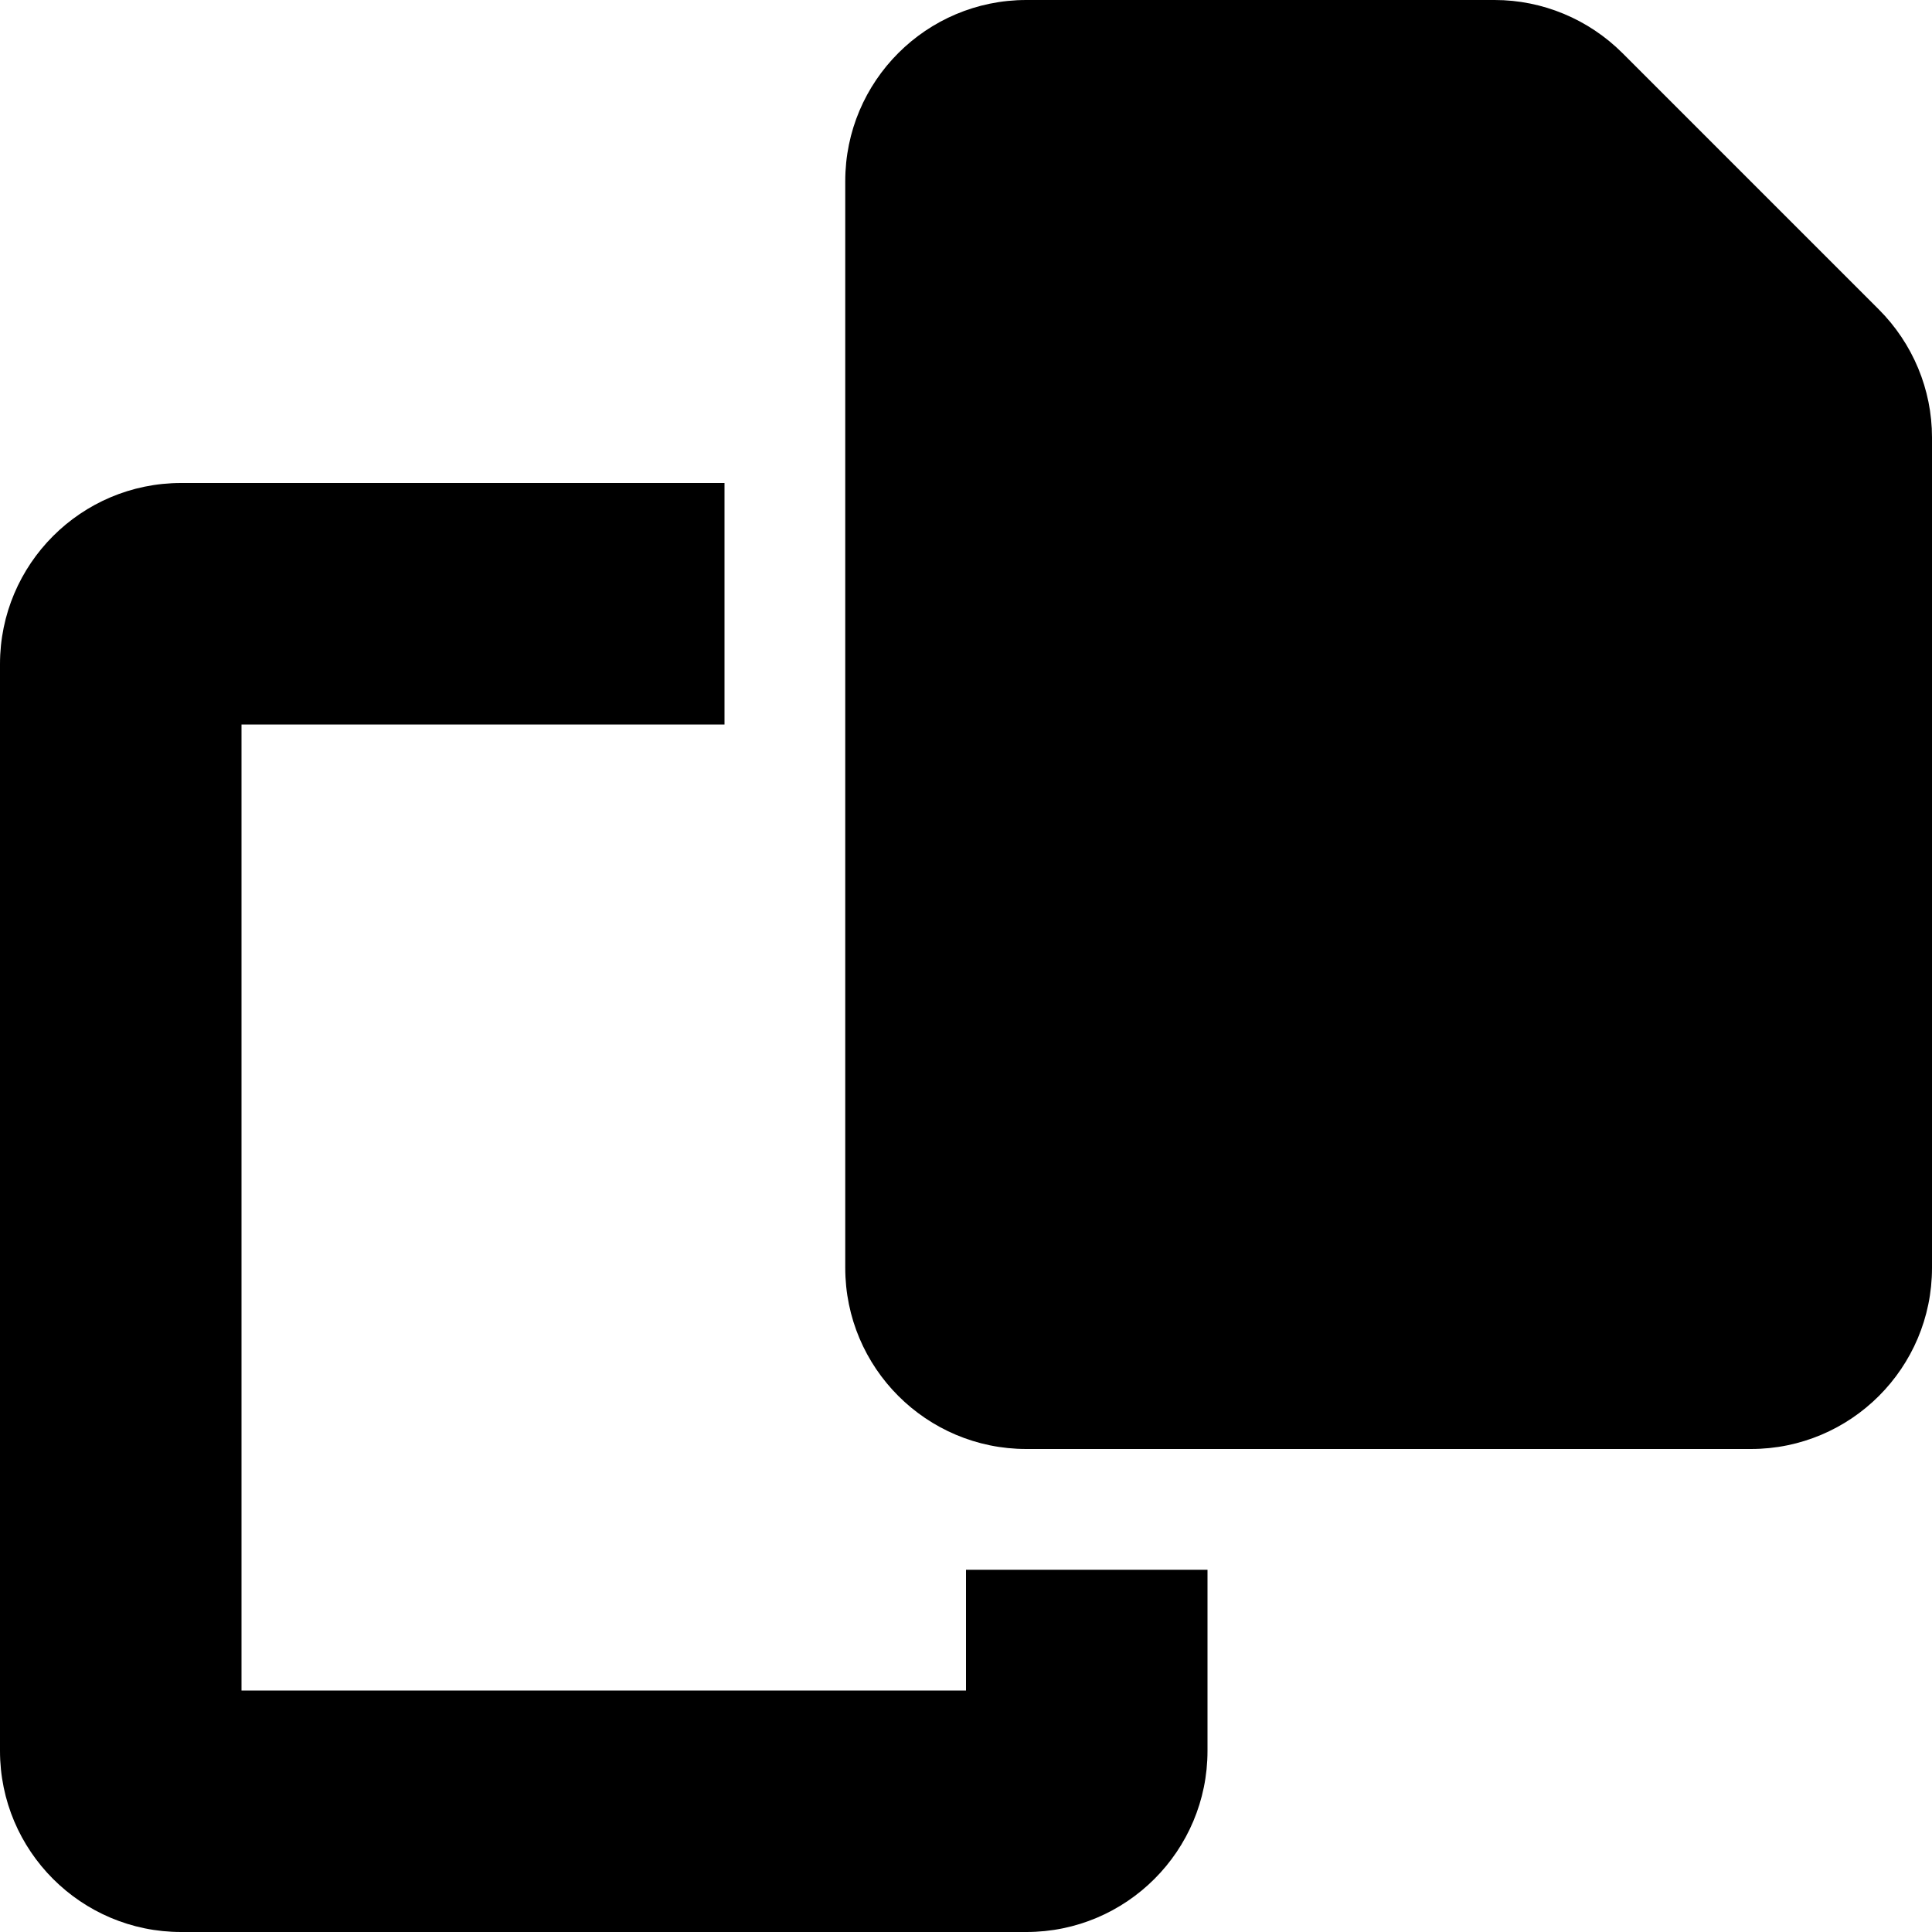
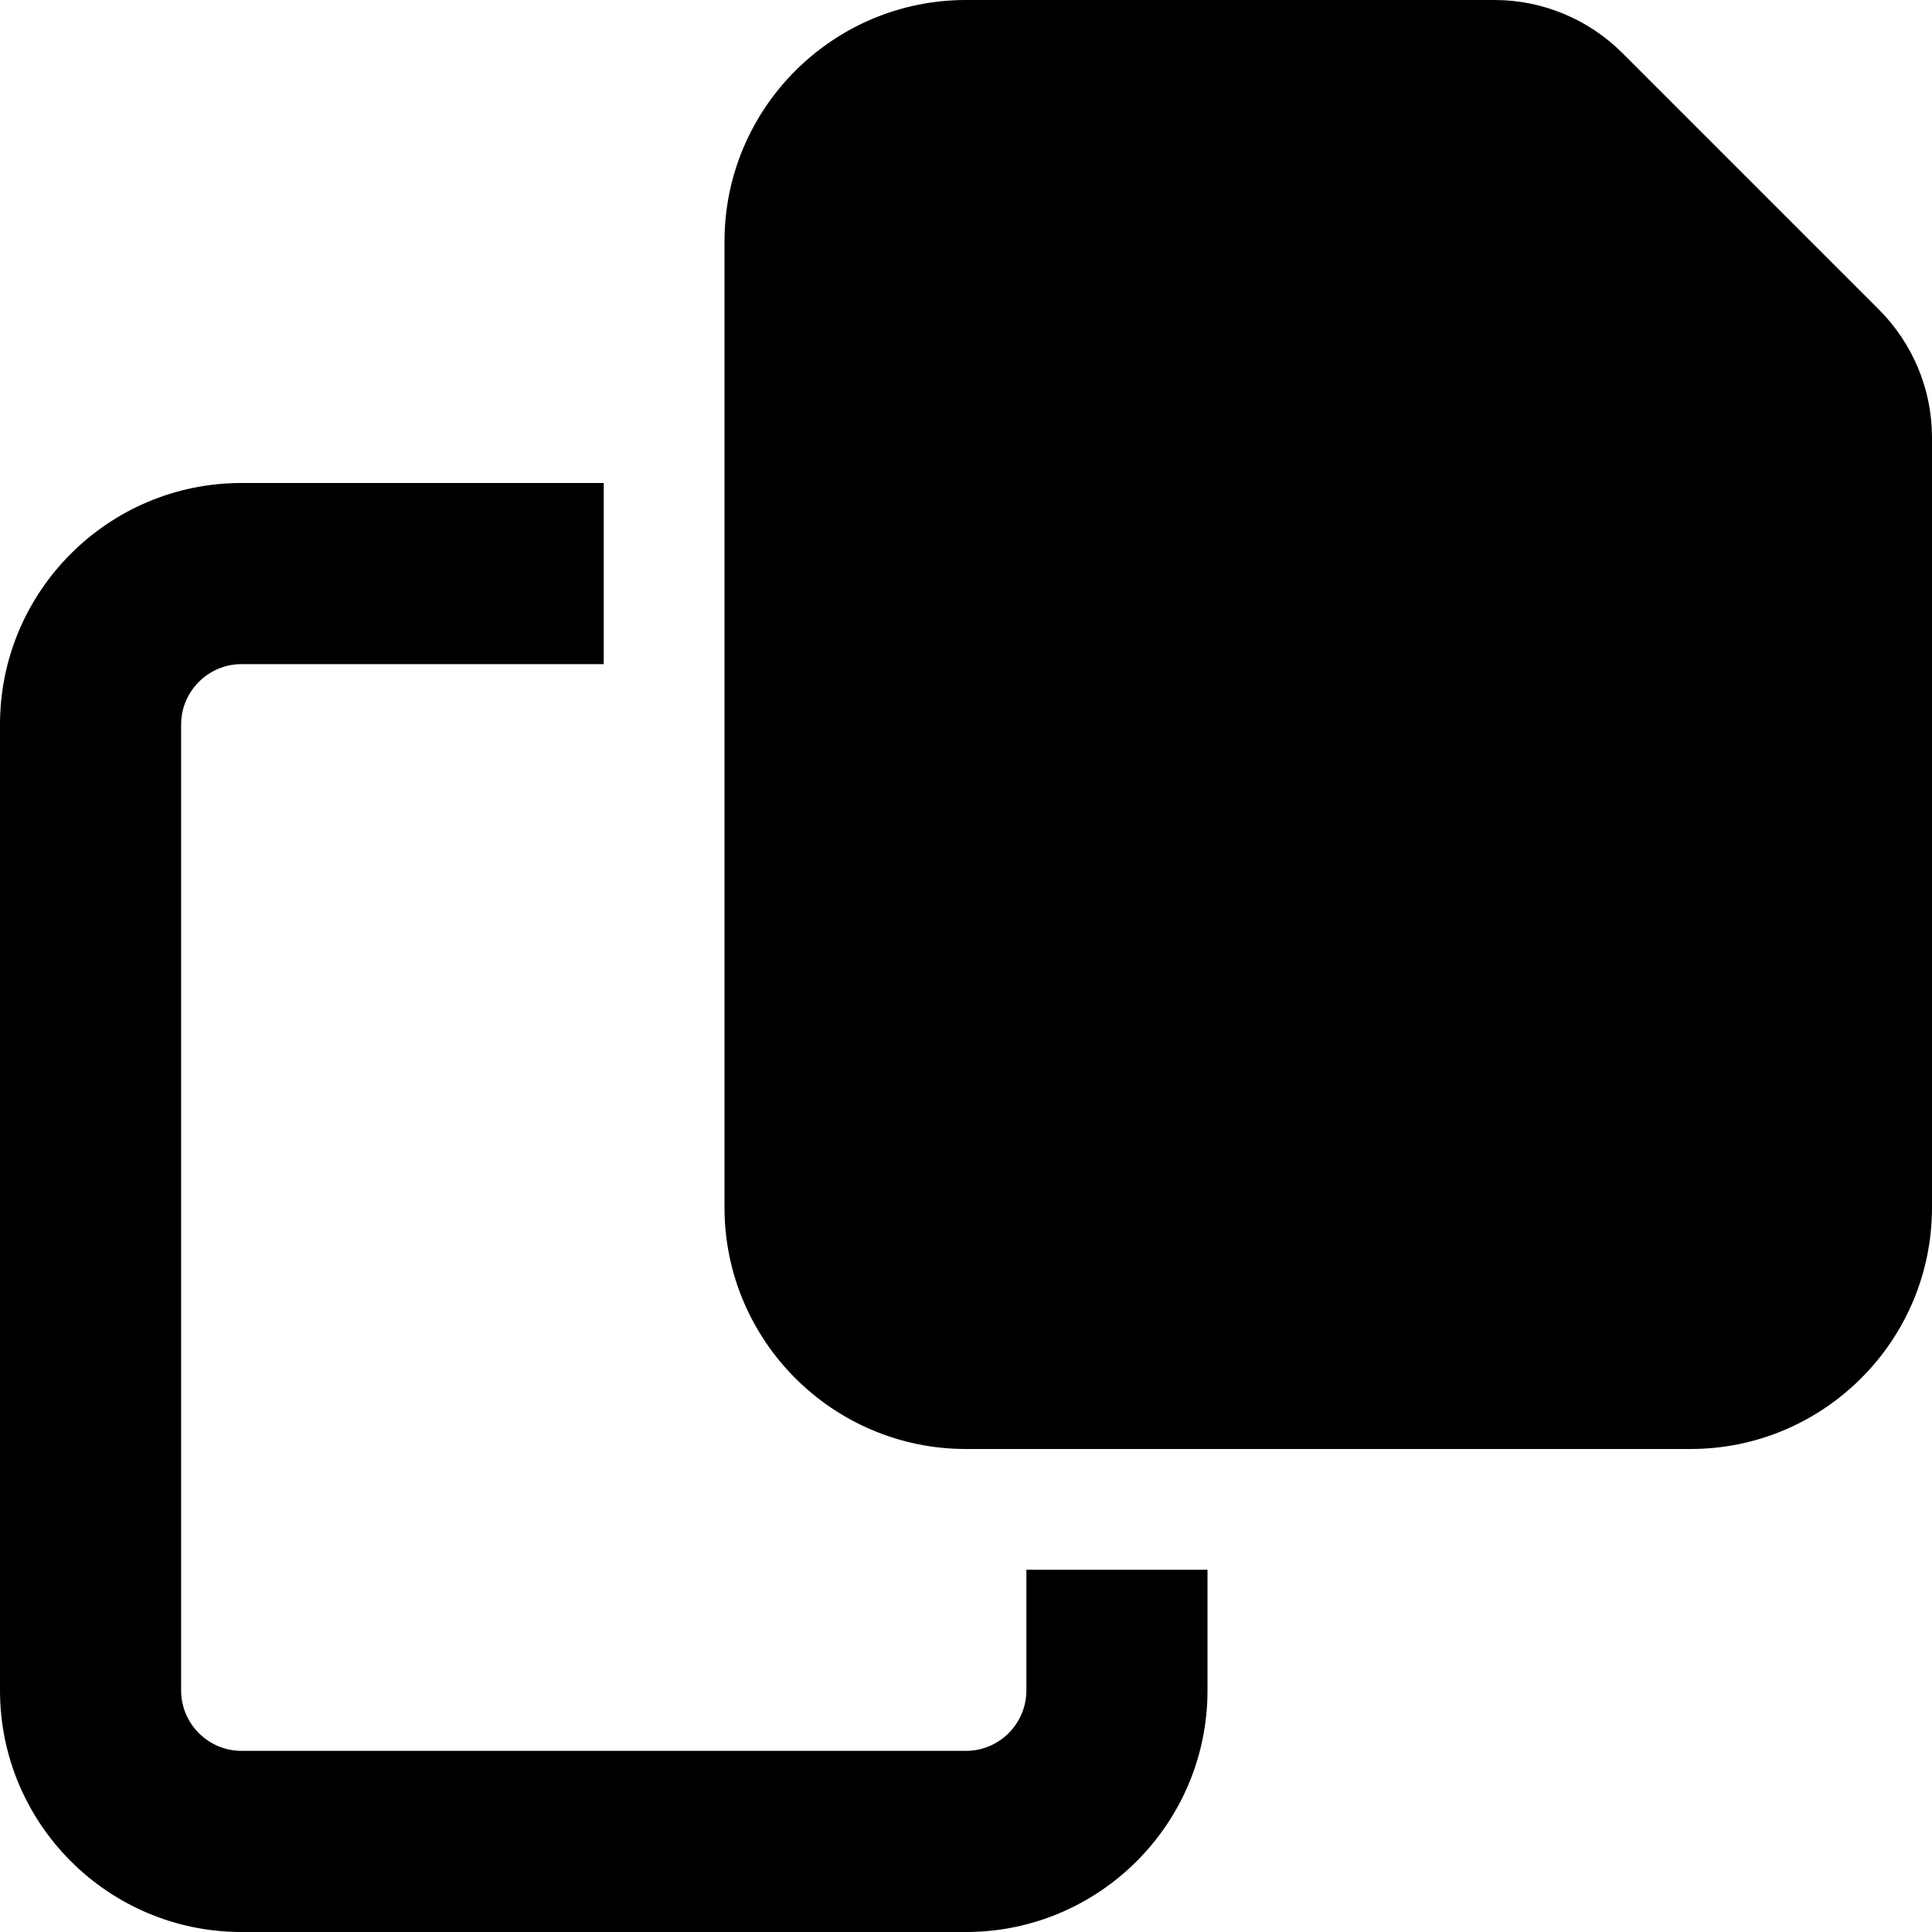
<svg xmlns="http://www.w3.org/2000/svg" viewBox="0 0 512 512">
-   <path d="M272 0H396.1c12.7 0 24.9 5.1 33.9 14.1l67.9 67.9c9 9 14.1 21.2 14.1 33.9V336c0 26.5-21.5 48-48 48H272c-26.5 0-48-21.5-48-48V48c0-26.5 21.5-48 48-48zM48 128H192v64H64V448H256V416h64v48c0 26.5-21.5 48-48 48H48c-26.5 0-48-21.5-48-48V176c0-26.5 21.5-48 48-48z" />
+   <path d="M448 384H256c-35.3 0-64-28.7-64-64V64c0-35.3 28.7-64 64-64H396.1c12.7 0 24.9 5.1 33.9 14.1l67.9 67.9c9 9 14.1 21.2 14.1 33.9V320c0 35.3-28.7 64-64 64zM64 128h96v48H64c-8.8 0-16 7.2-16 16V448c0 8.8 7.2 16 16 16H256c8.8 0 16-7.2 16-16V416h48v32c0 35.3-28.7 64-64 64H64c-35.3 0-64-28.7-64-64V192c0-35.3 28.7-64 64-64z" />
</svg>
